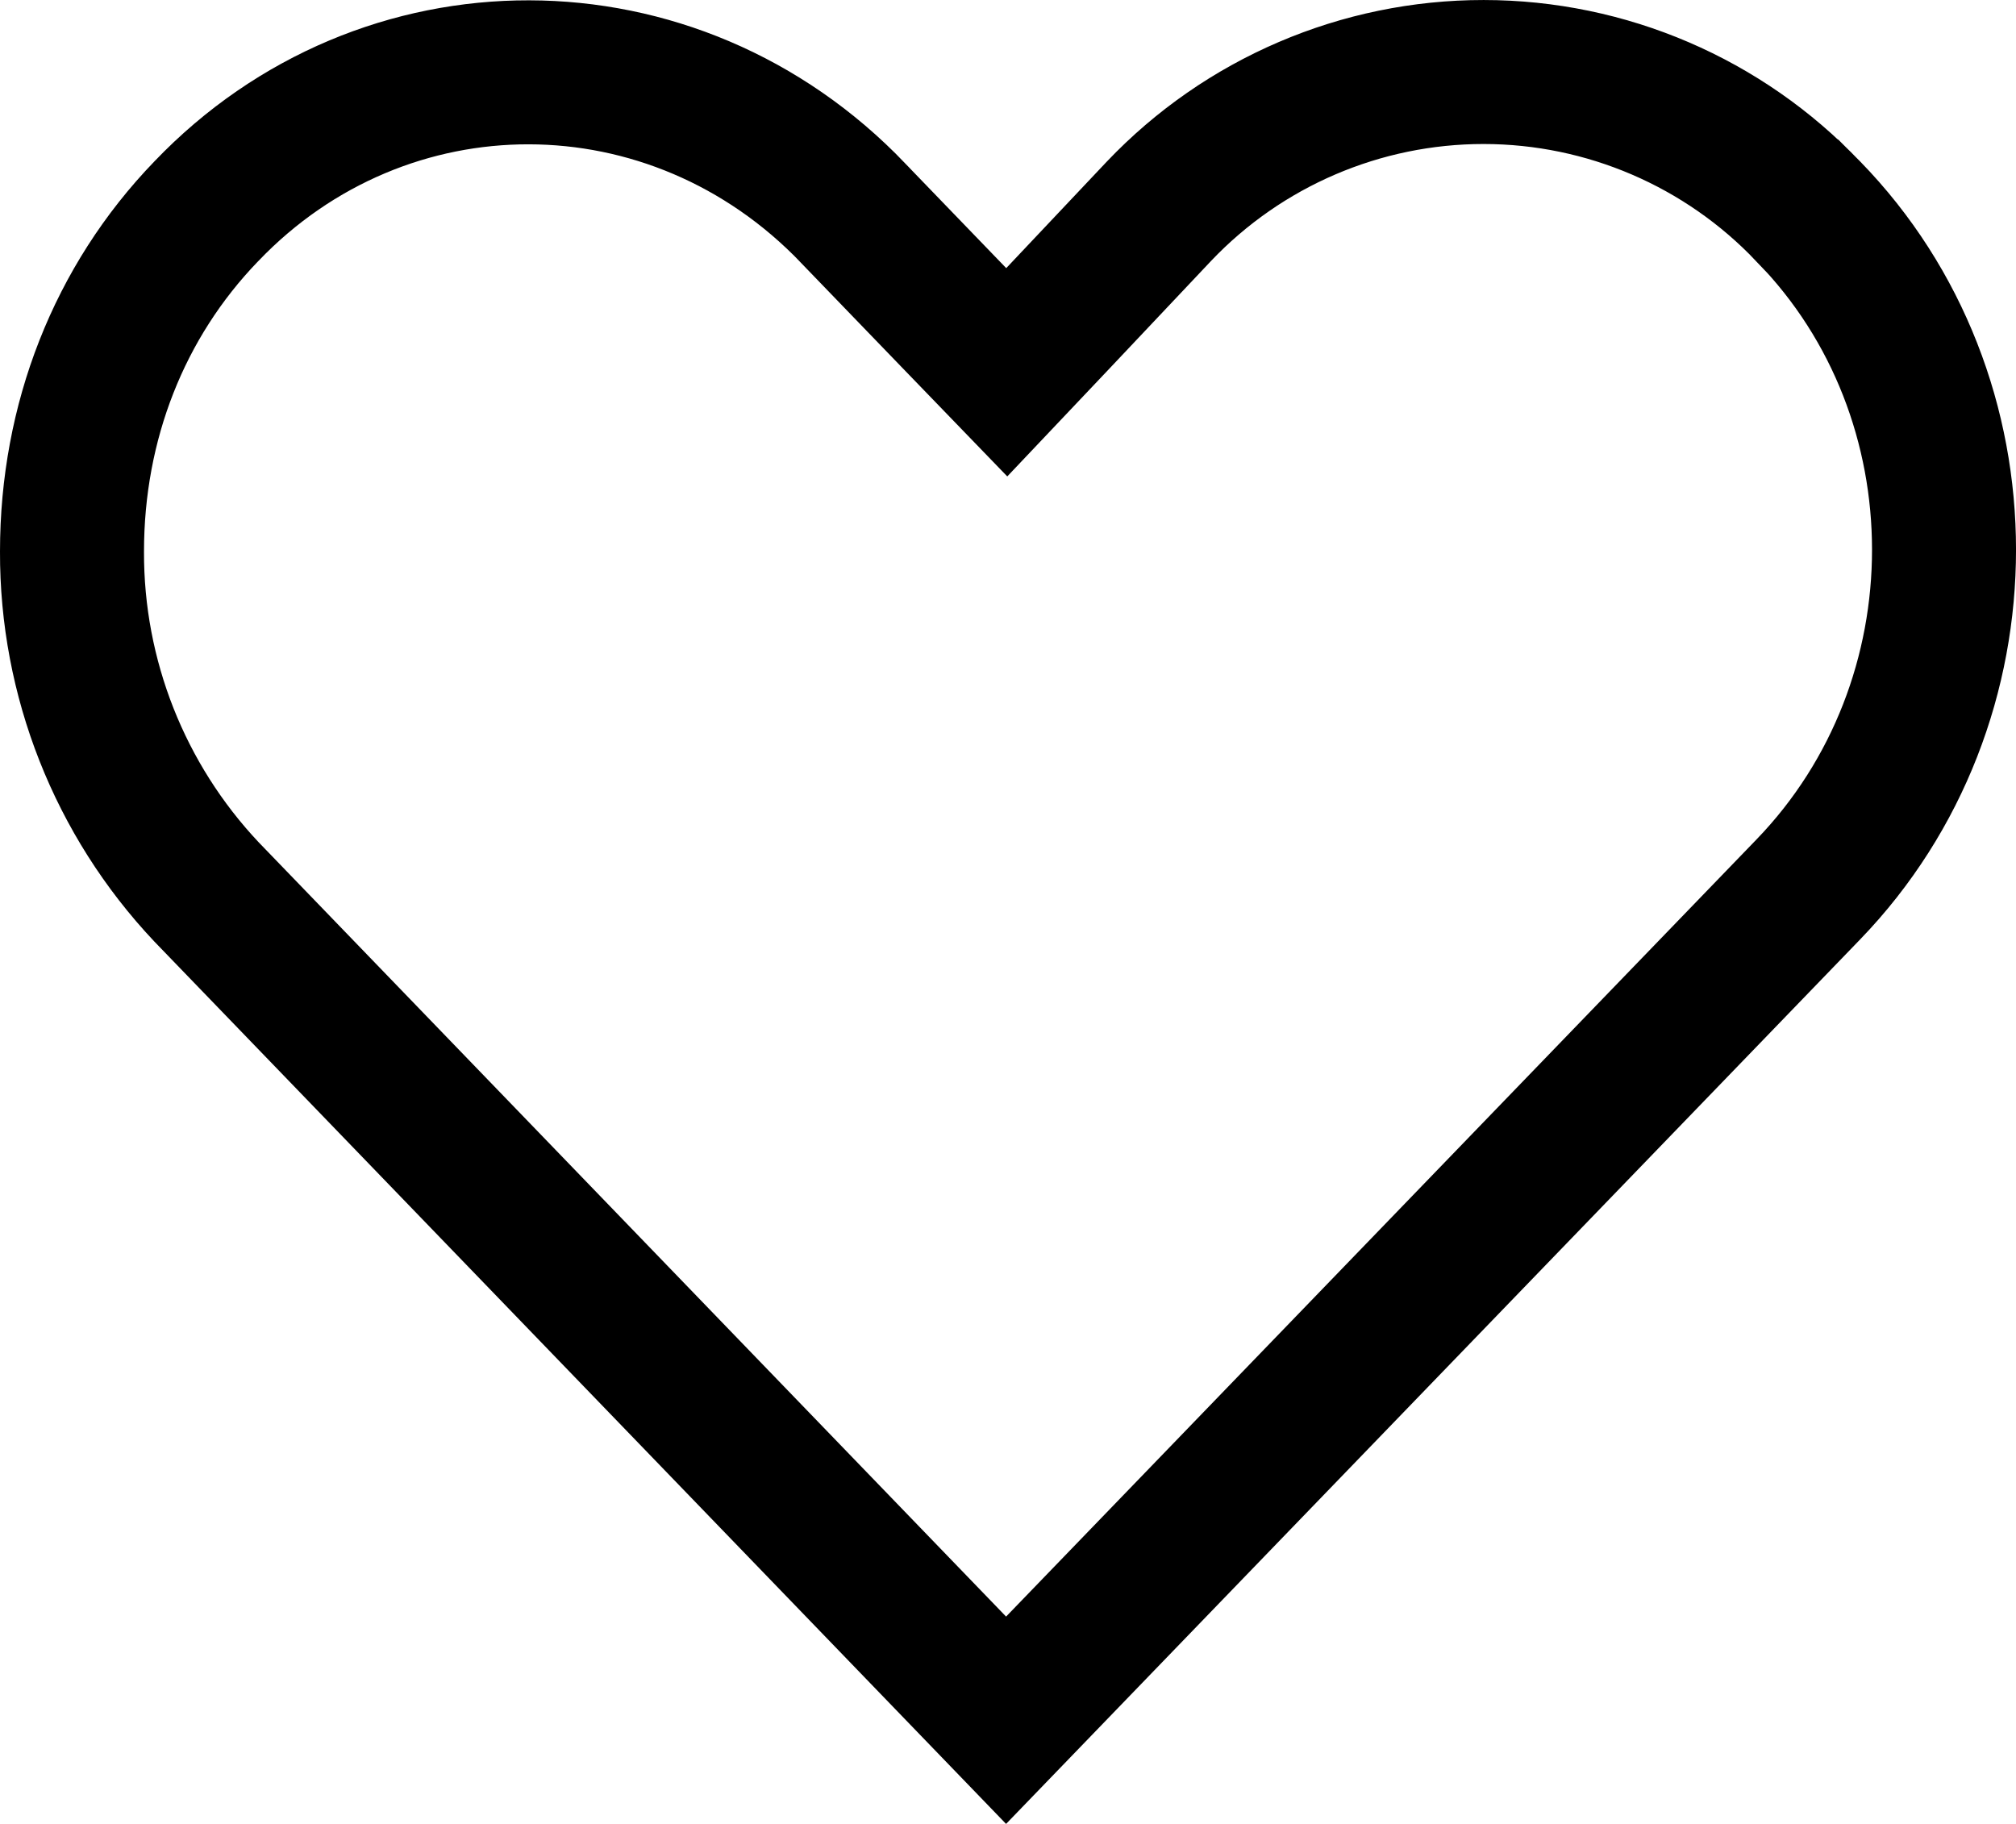
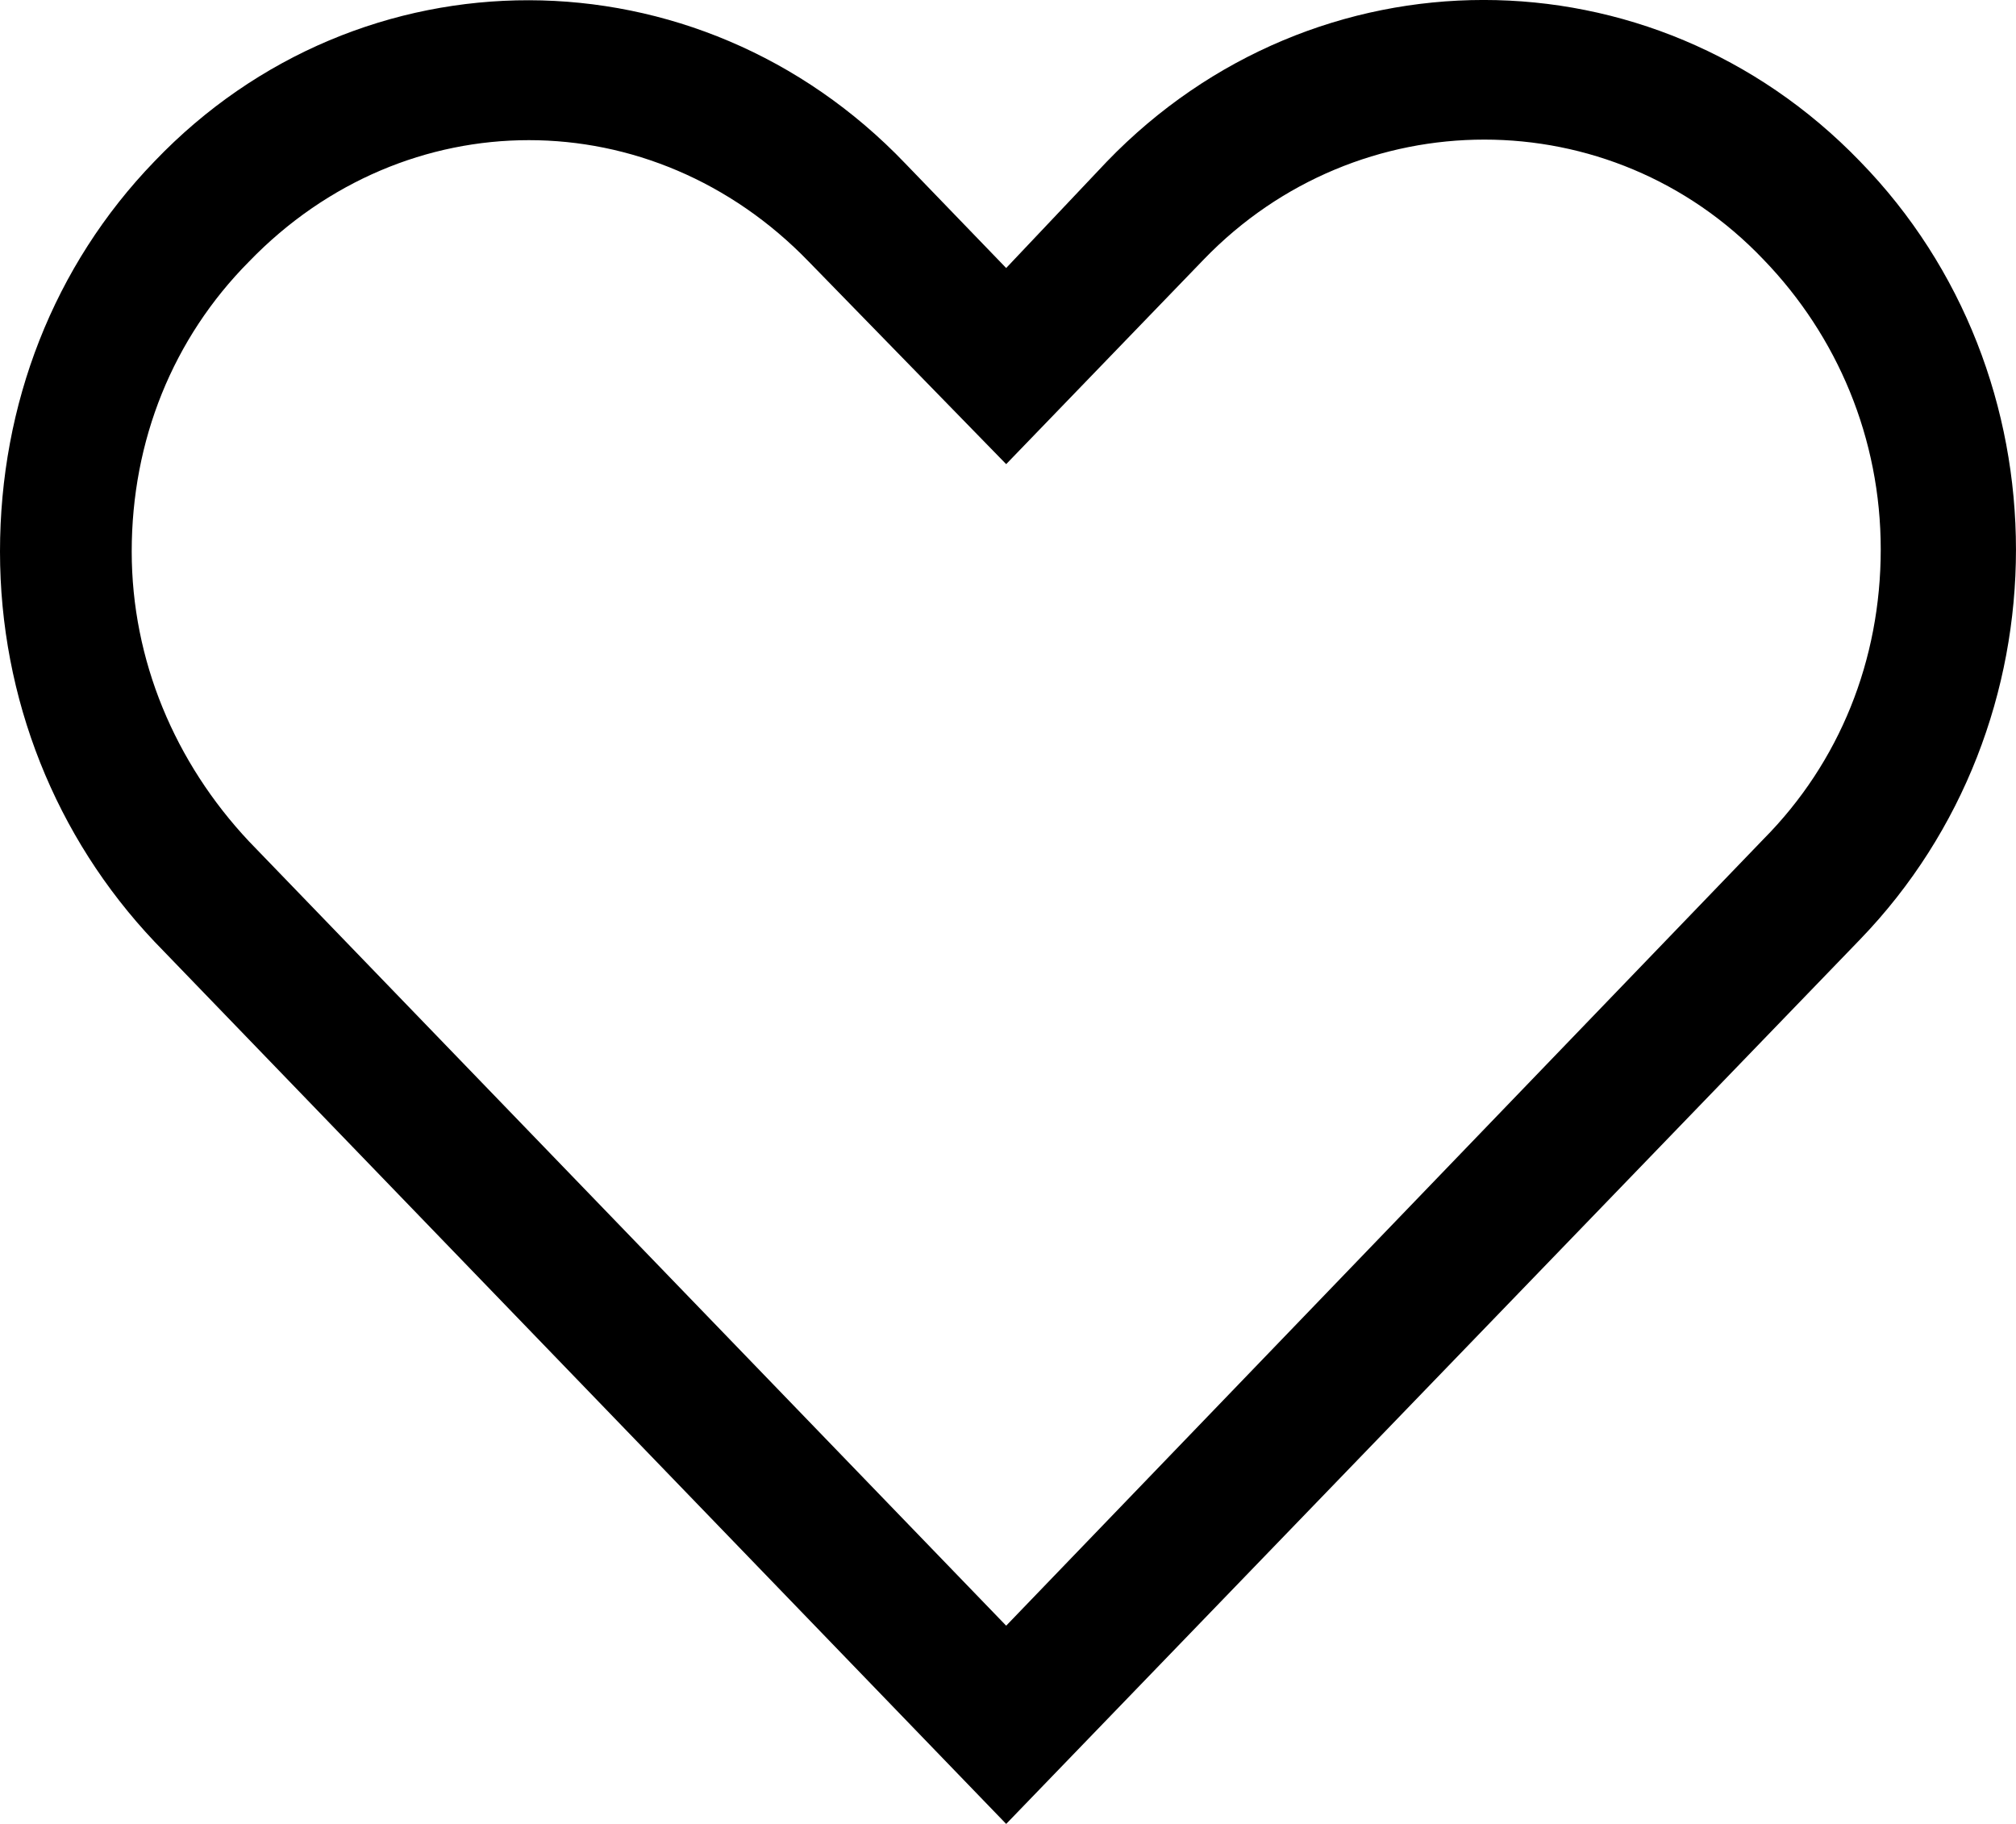
- <svg xmlns="http://www.w3.org/2000/svg" width="21" height="19" fill="none">
-   <path stroke="#000" stroke-width="1.5" d="m18.837 2.203.002.002c1.88 1.928 1.884 5.107-.002 7.06L10.48 17.92 2.15 9.29a5.142 5.142 0 0 1-1.4-3.545c0-1.348.489-2.601 1.397-3.542L2.15 2.2C3.996.27 7.017.265 8.889 2.222l.002.003 1.05 1.088.546.565.54-.57L12.073 2.2a4.665 4.665 0 0 1 6.763.003Z" />
+ <svg xmlns="http://www.w3.org/2000/svg" width="21" height="19" viewBox="0 0 21 19" fill="none">
+   <path d="M19.376 9.786C21.541 7.543 21.541 3.902 19.376 1.682C17.212 -0.561 13.696 -0.561 11.531 1.682L10.481 2.792L9.431 1.704C7.266 -0.561 3.751 -0.561 1.608 1.682C0.557 2.77 0 4.213 0 5.745C0 7.277 0.579 8.72 1.608 9.808L10.481 19L19.376 9.786ZM1.372 5.745C1.372 4.59 1.8 3.525 2.594 2.725C3.408 1.882 4.458 1.46 5.509 1.46C6.559 1.46 7.609 1.882 8.424 2.725L10.481 4.835L12.539 2.703C14.146 1.038 16.783 1.038 18.369 2.703C19.141 3.502 19.591 4.568 19.591 5.723C19.591 6.877 19.162 7.943 18.369 8.742L10.481 16.935L2.594 8.765C1.822 7.943 1.372 6.877 1.372 5.745Z" fill="black" />
</svg>
